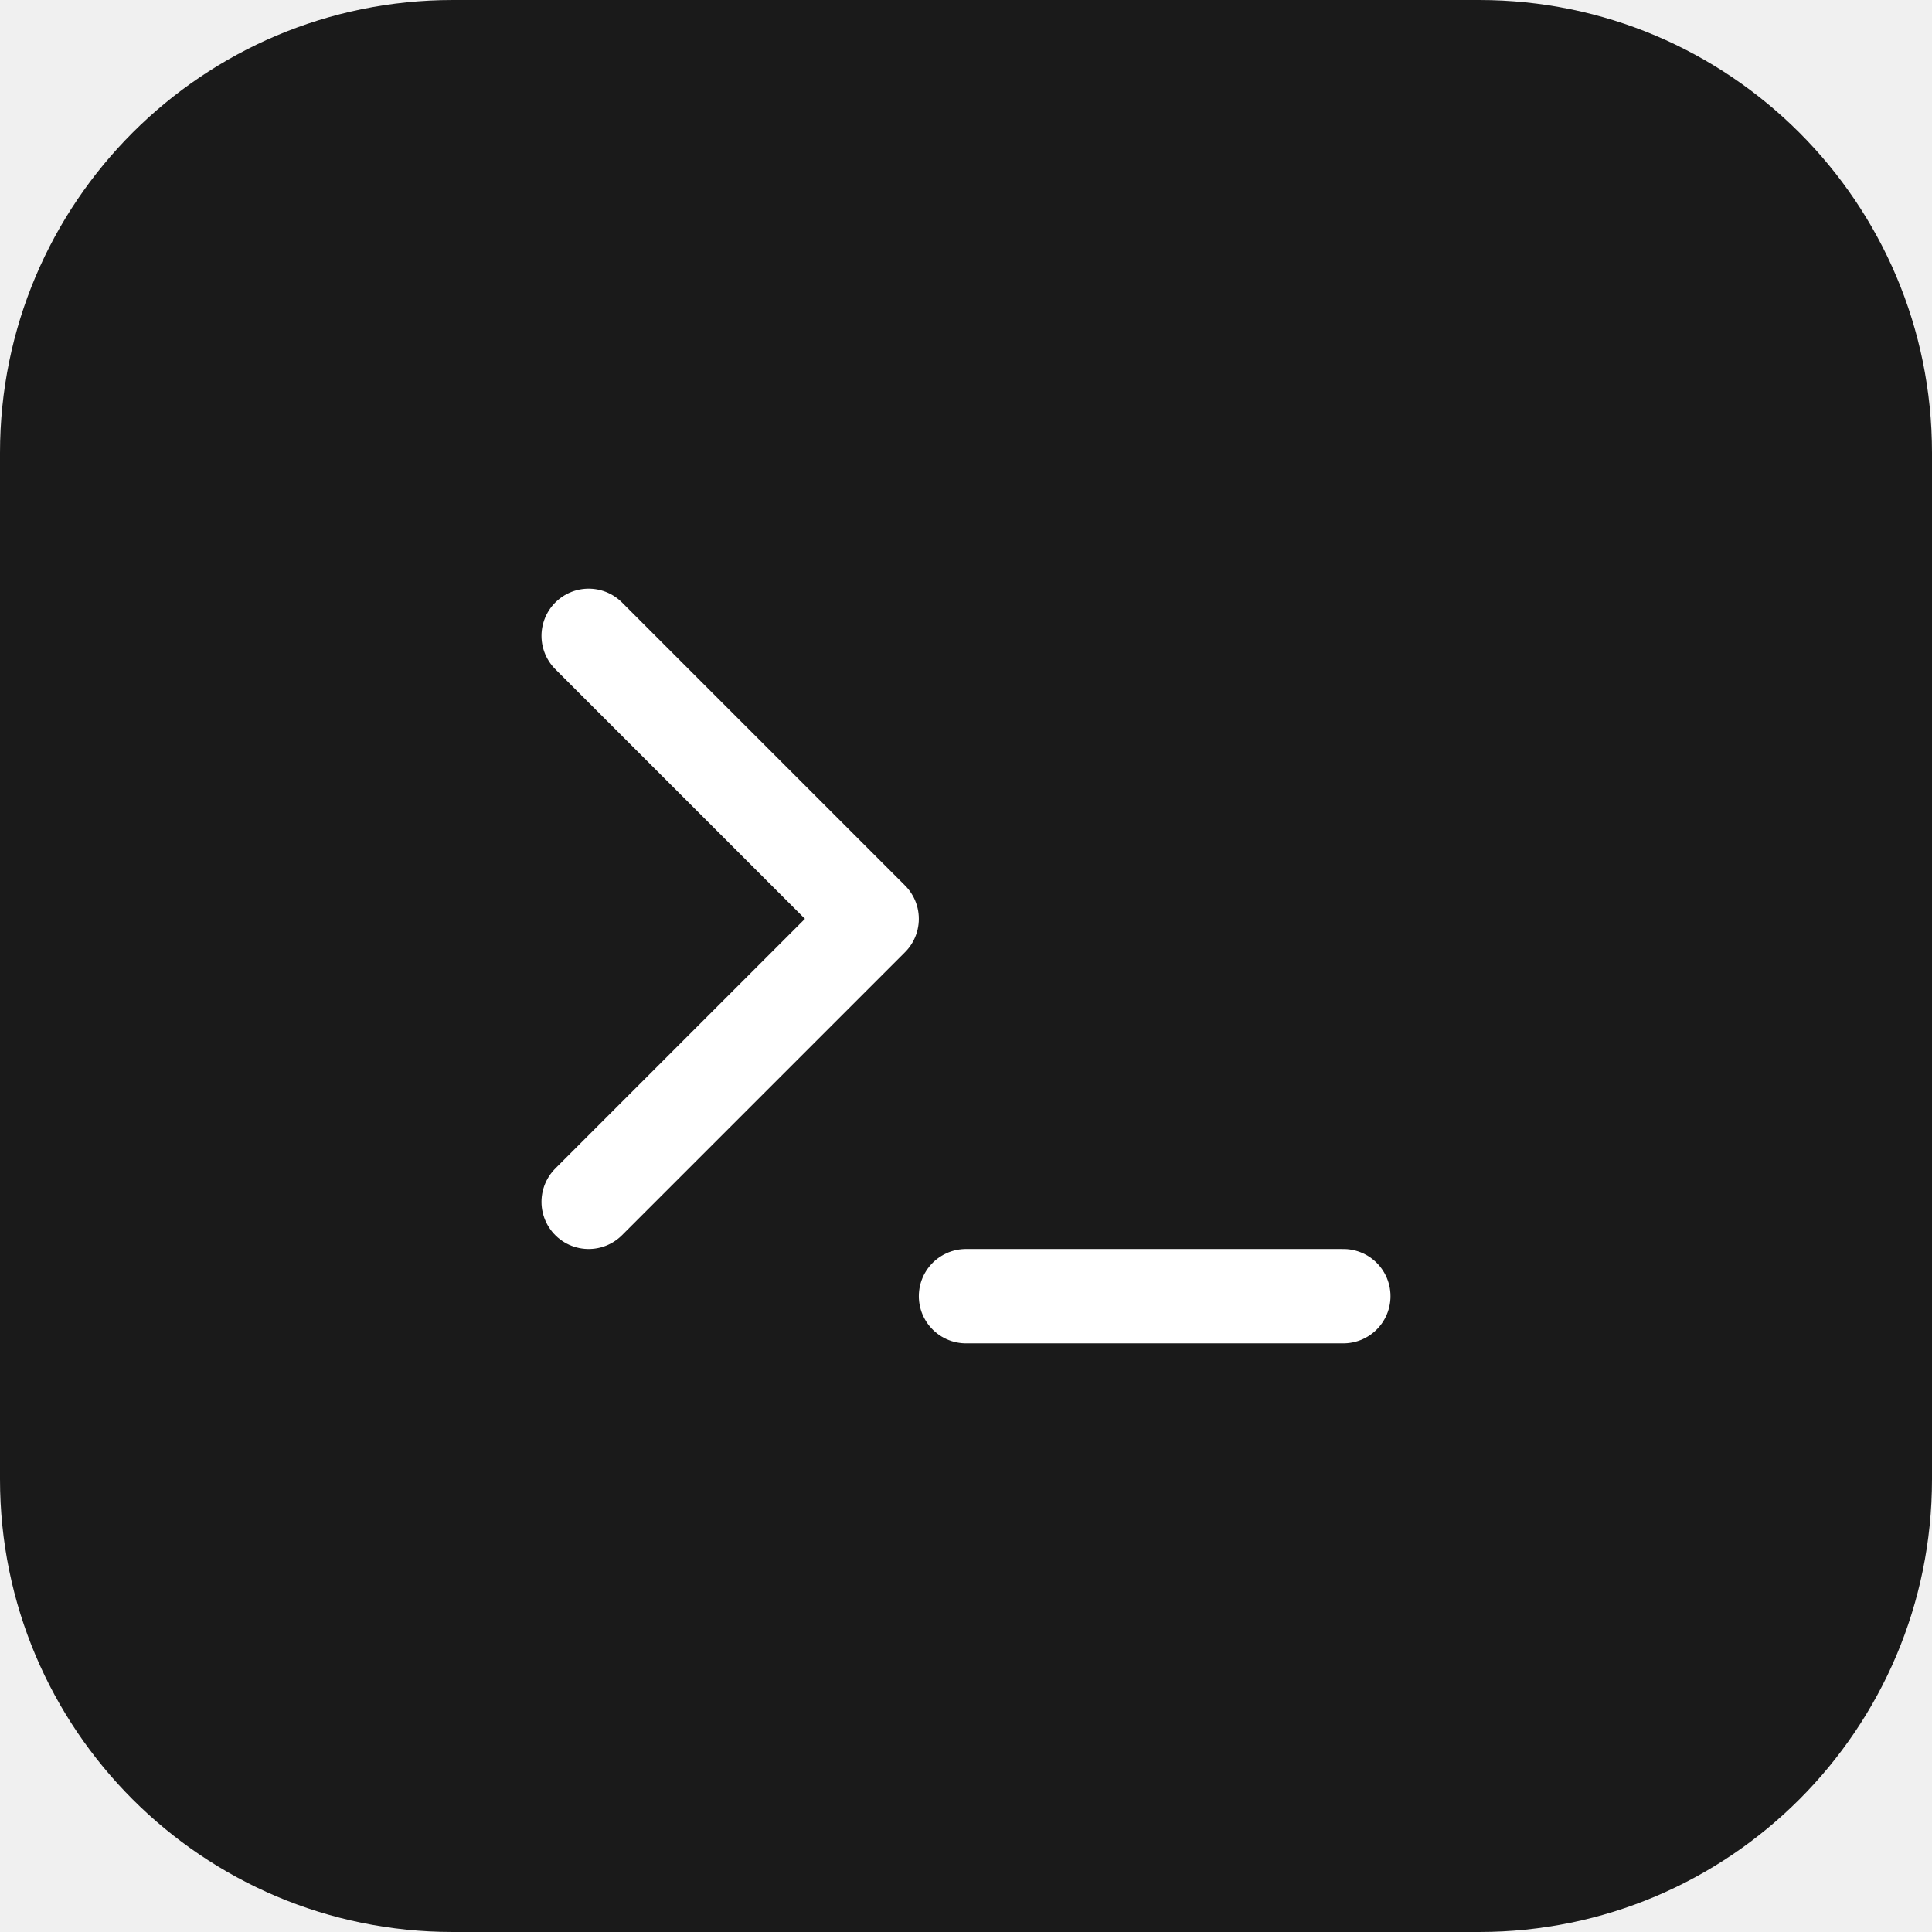
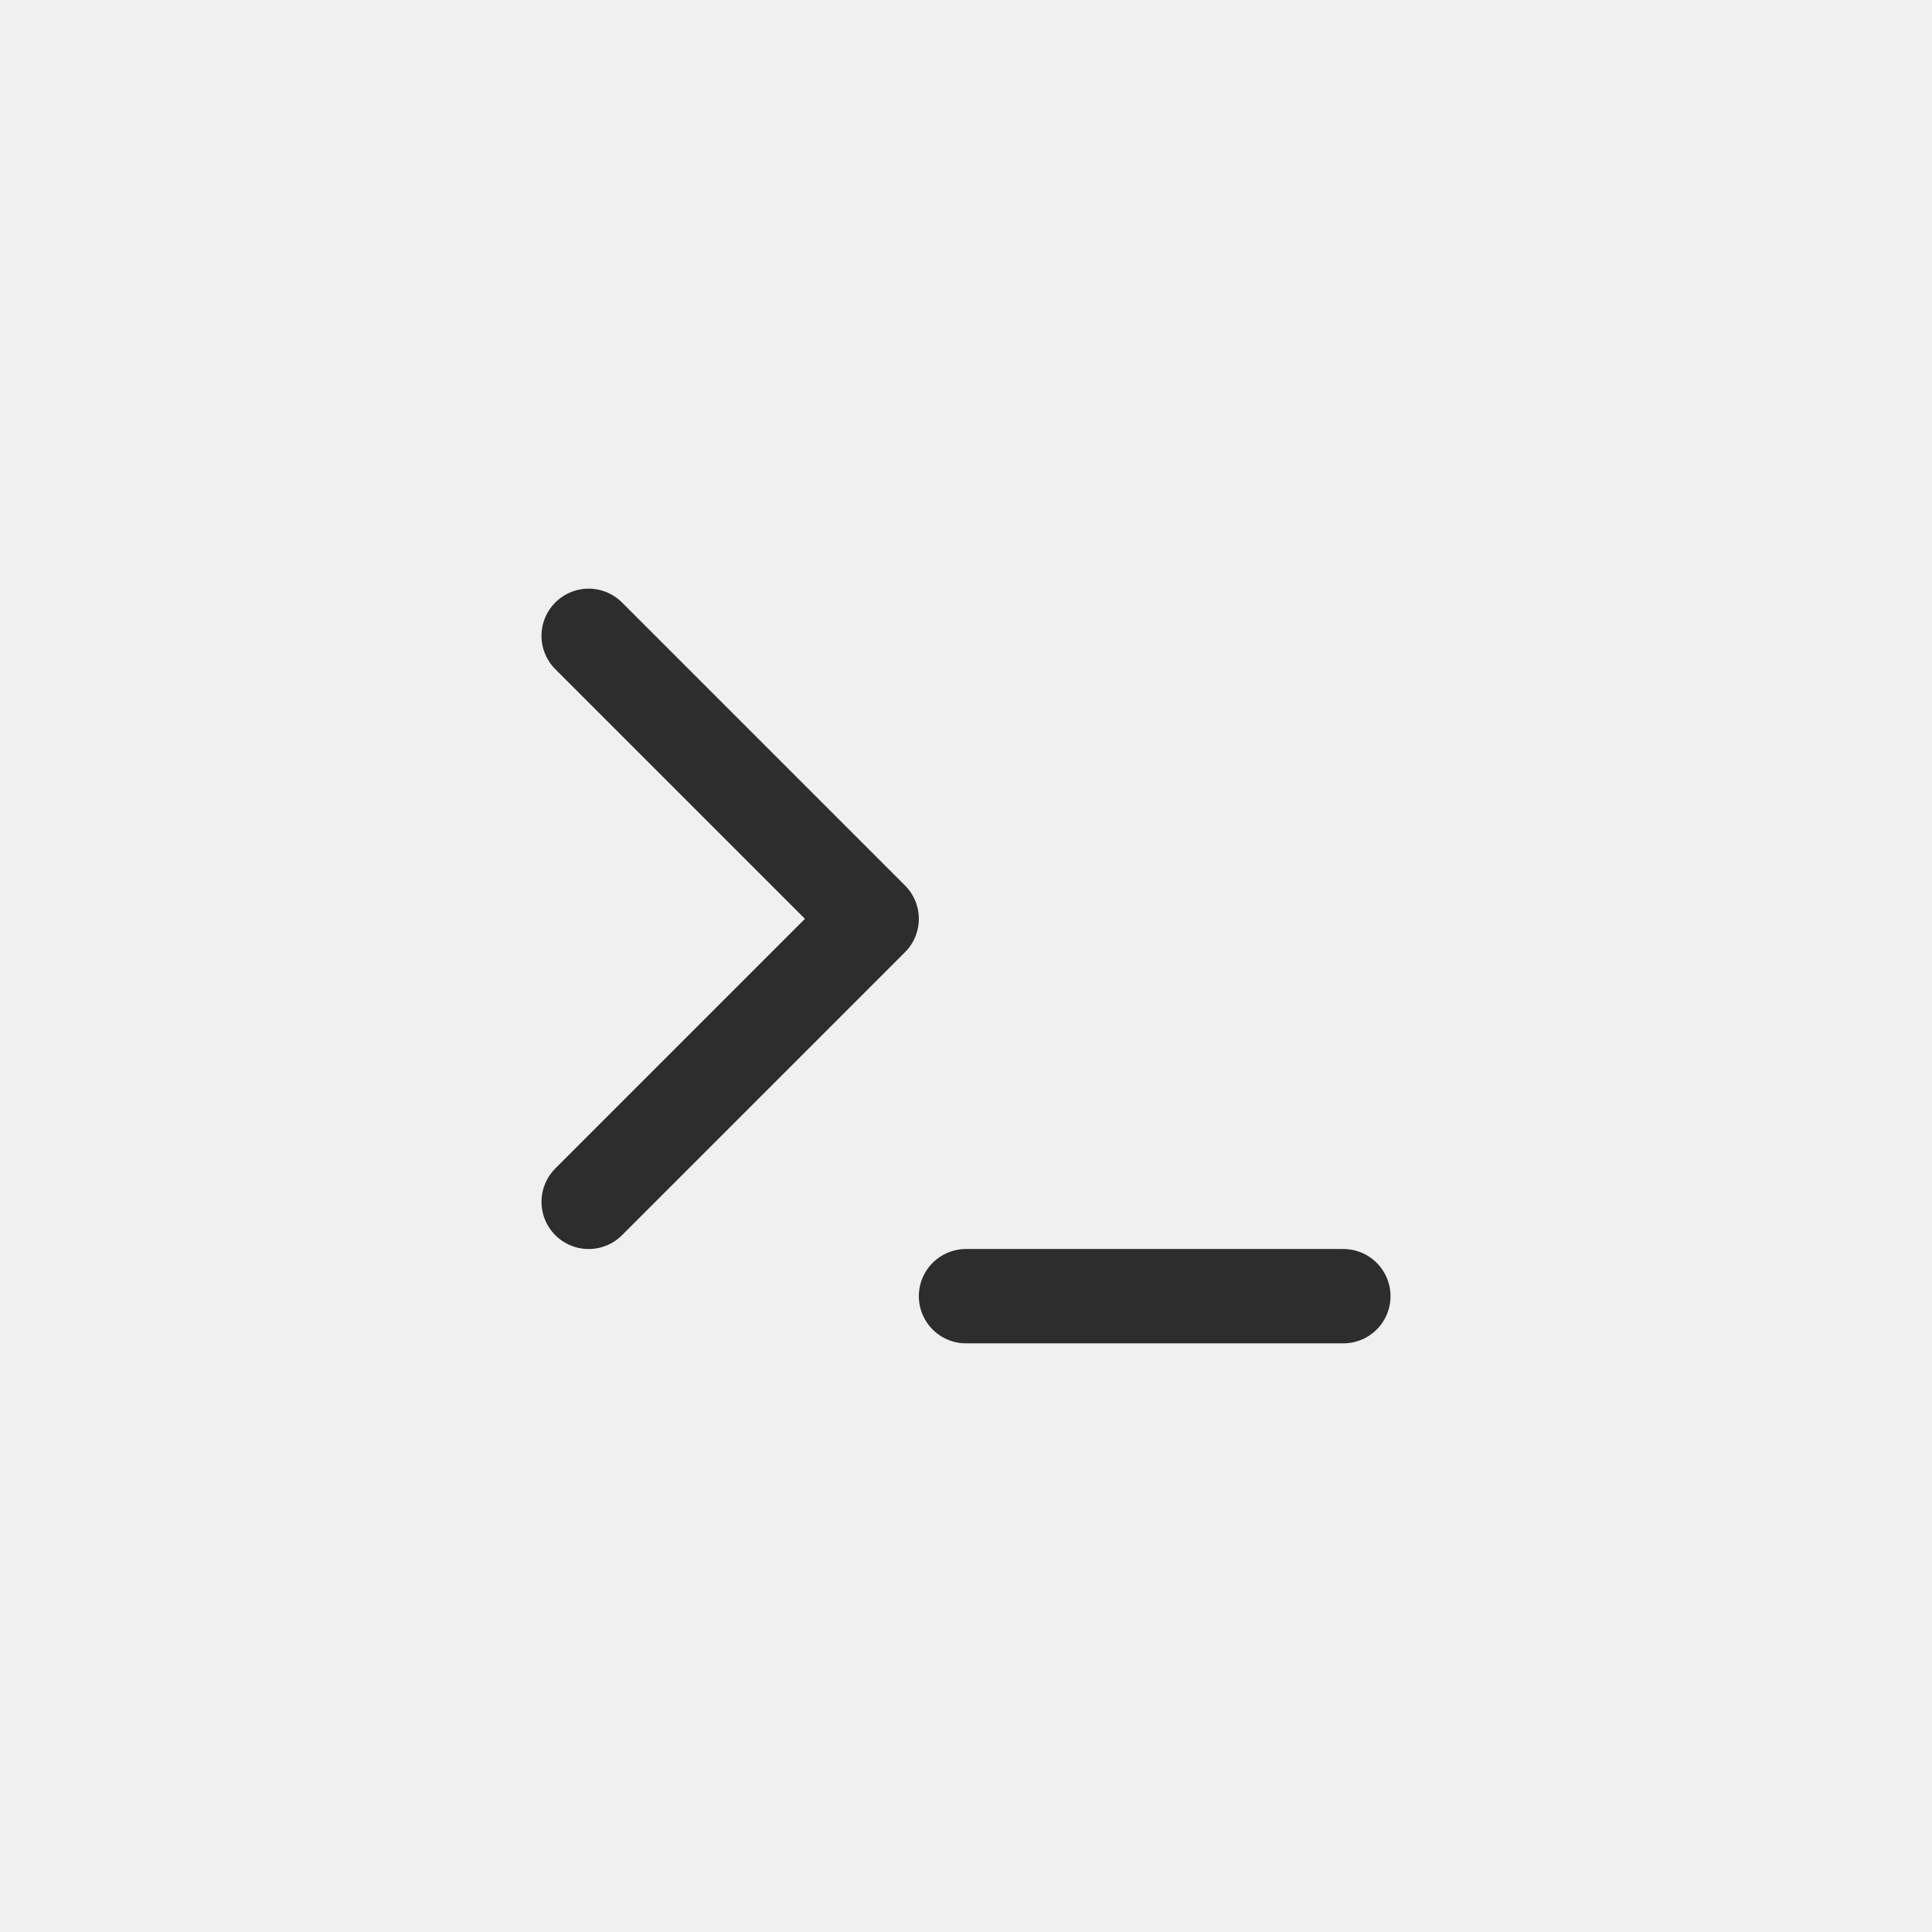
<svg xmlns="http://www.w3.org/2000/svg" width="512" height="512" viewBox="0 0 512 512">
-   <rect x="0" y="0" width="512" height="512" rx="120" ry="120" fill="#1A1A1A" />
-   <g transform="translate(106, 106) scale(12.5)" stroke="white" stroke-width="2" fill="none" stroke-linecap="round" stroke-linejoin="round">
+   <style>
+     /* Default (Light Mode) - Dark Grey */
+     .icon-stroke {
+       stroke: #2d2d2d;
+     }
+     
+     /* Dark Mode - White */
+     @media (prefers-color-scheme: dark) {
+       .icon-stroke {
+         stroke: #ffffff;
+       }
+     }
+   </style>
+   <g transform="translate(106, 106) scale(12.5)" class="icon-stroke" stroke-width="2" fill="none" stroke-linecap="round" stroke-linejoin="round">
    <polyline points="4 17 10 11 4 5" />
    <line x1="12" y1="19" x2="20" y2="19" />
  </g>
</svg>
